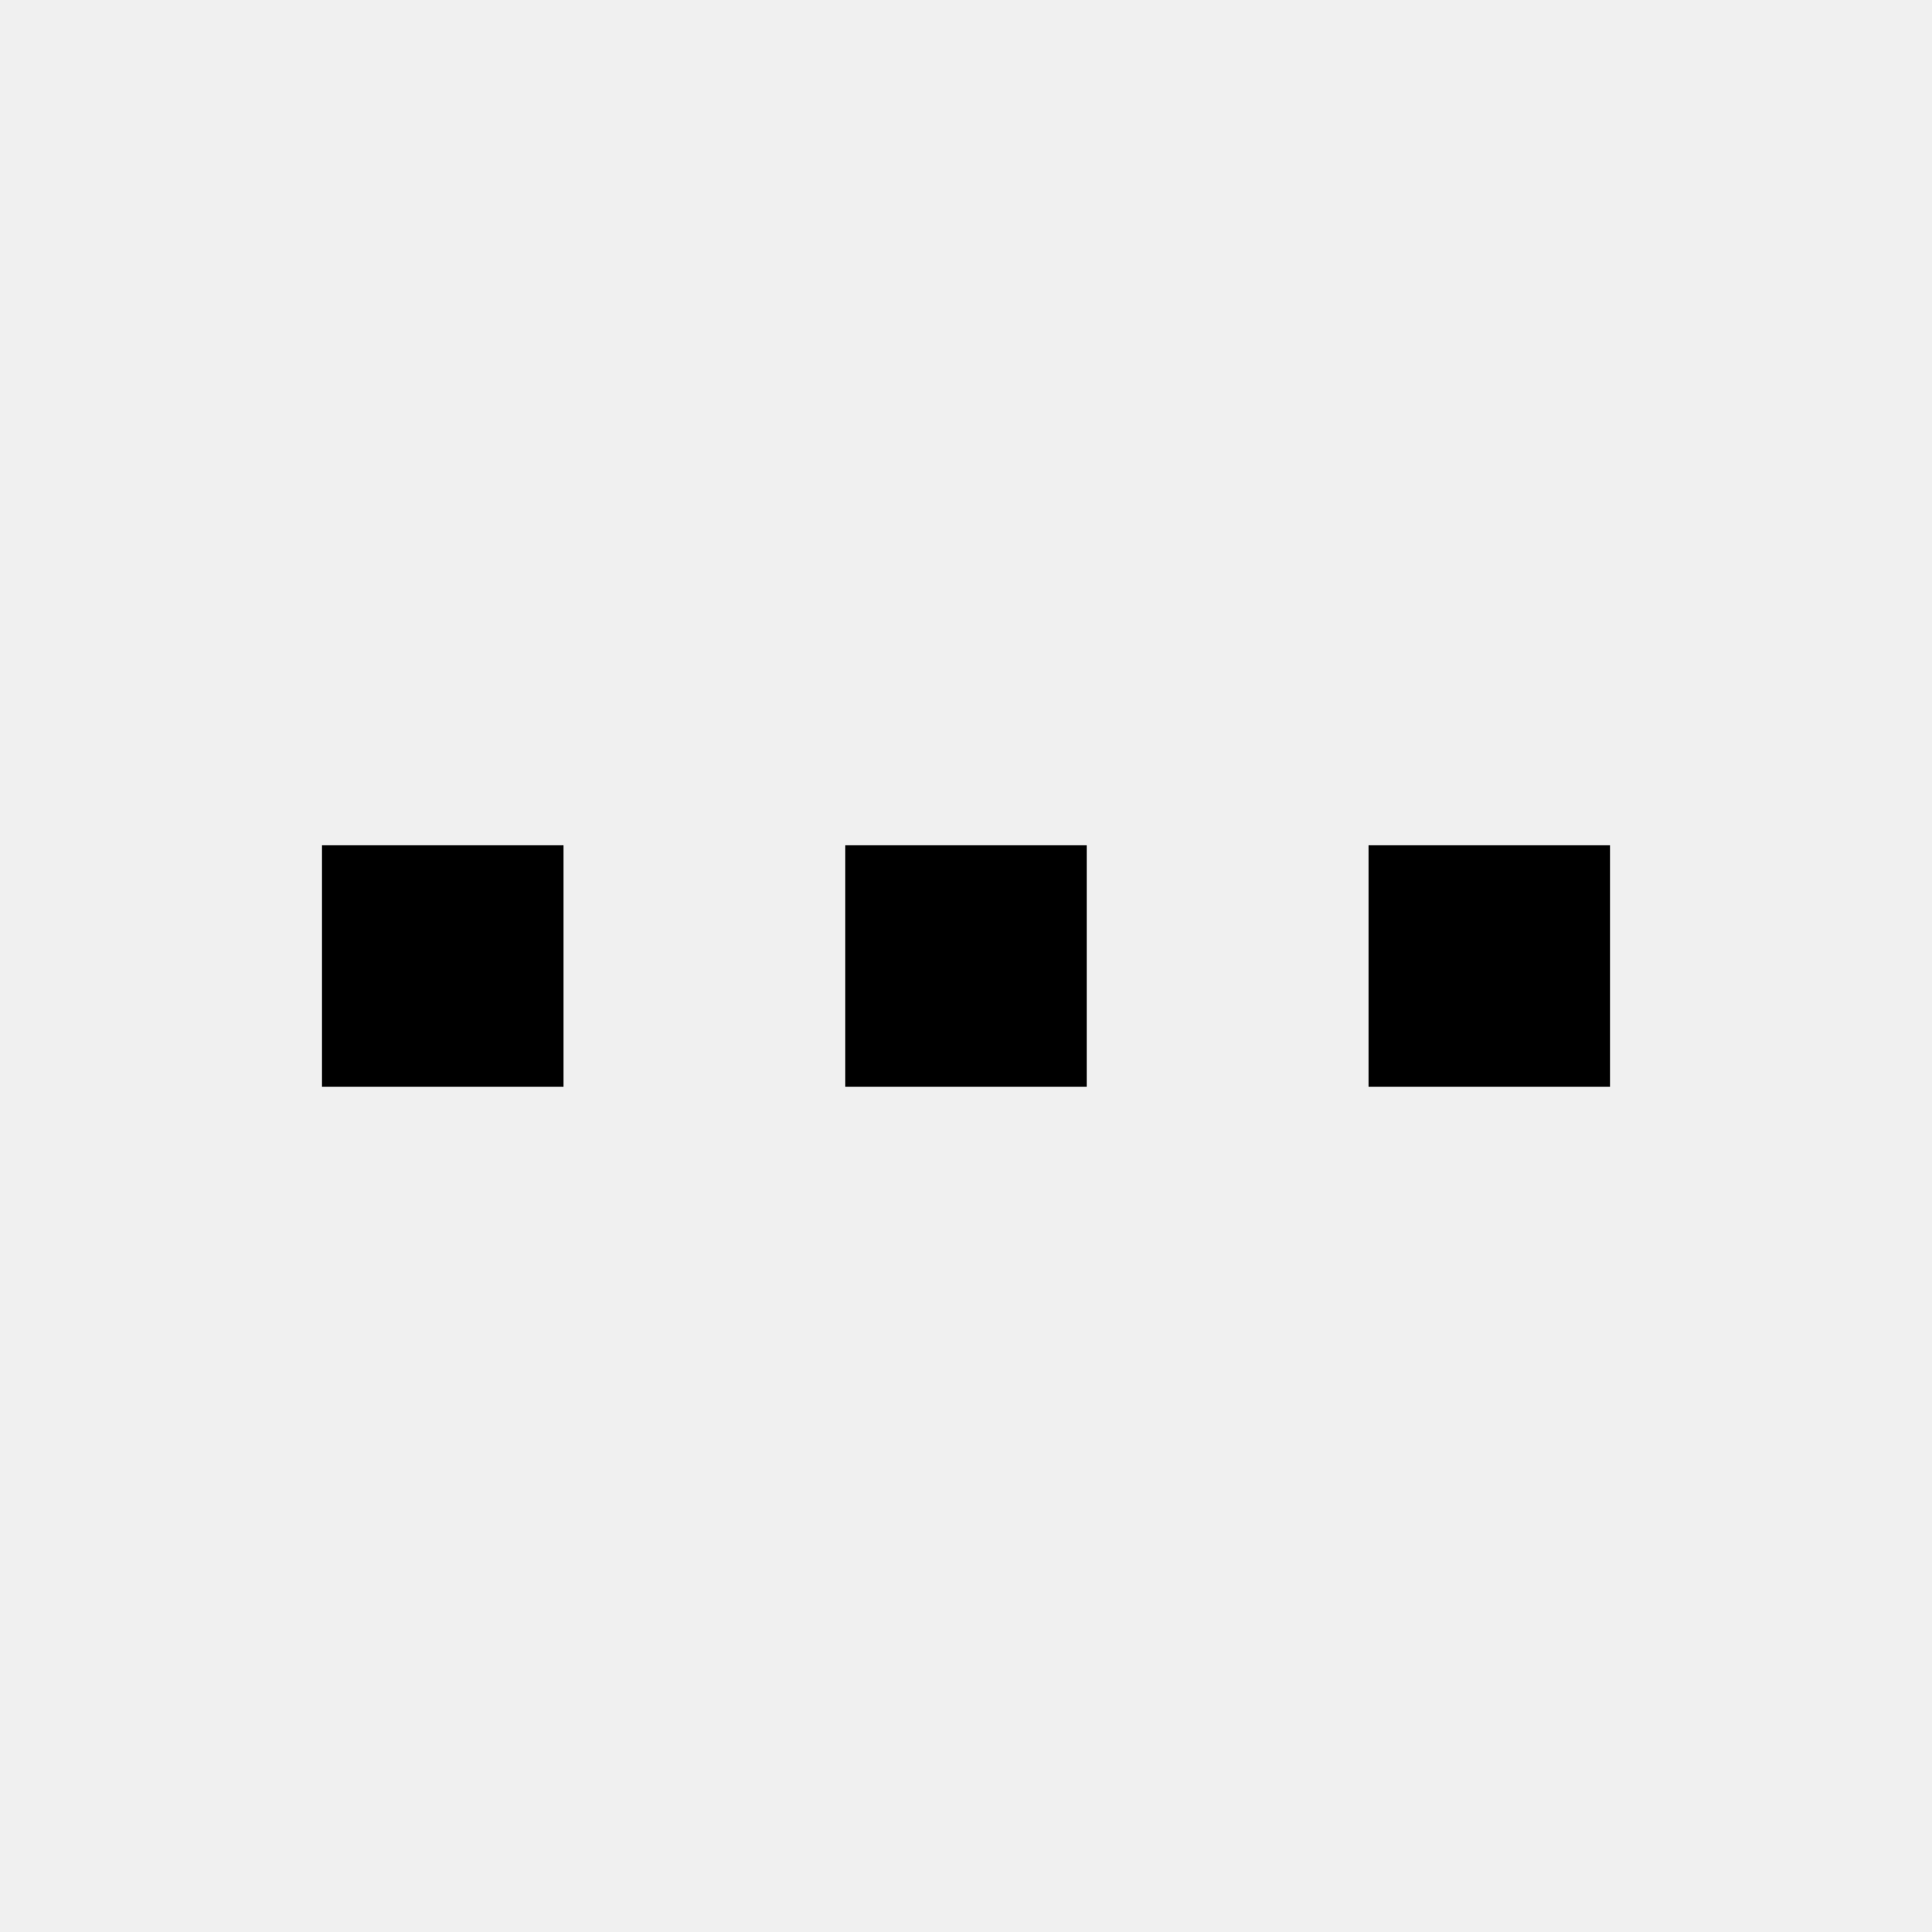
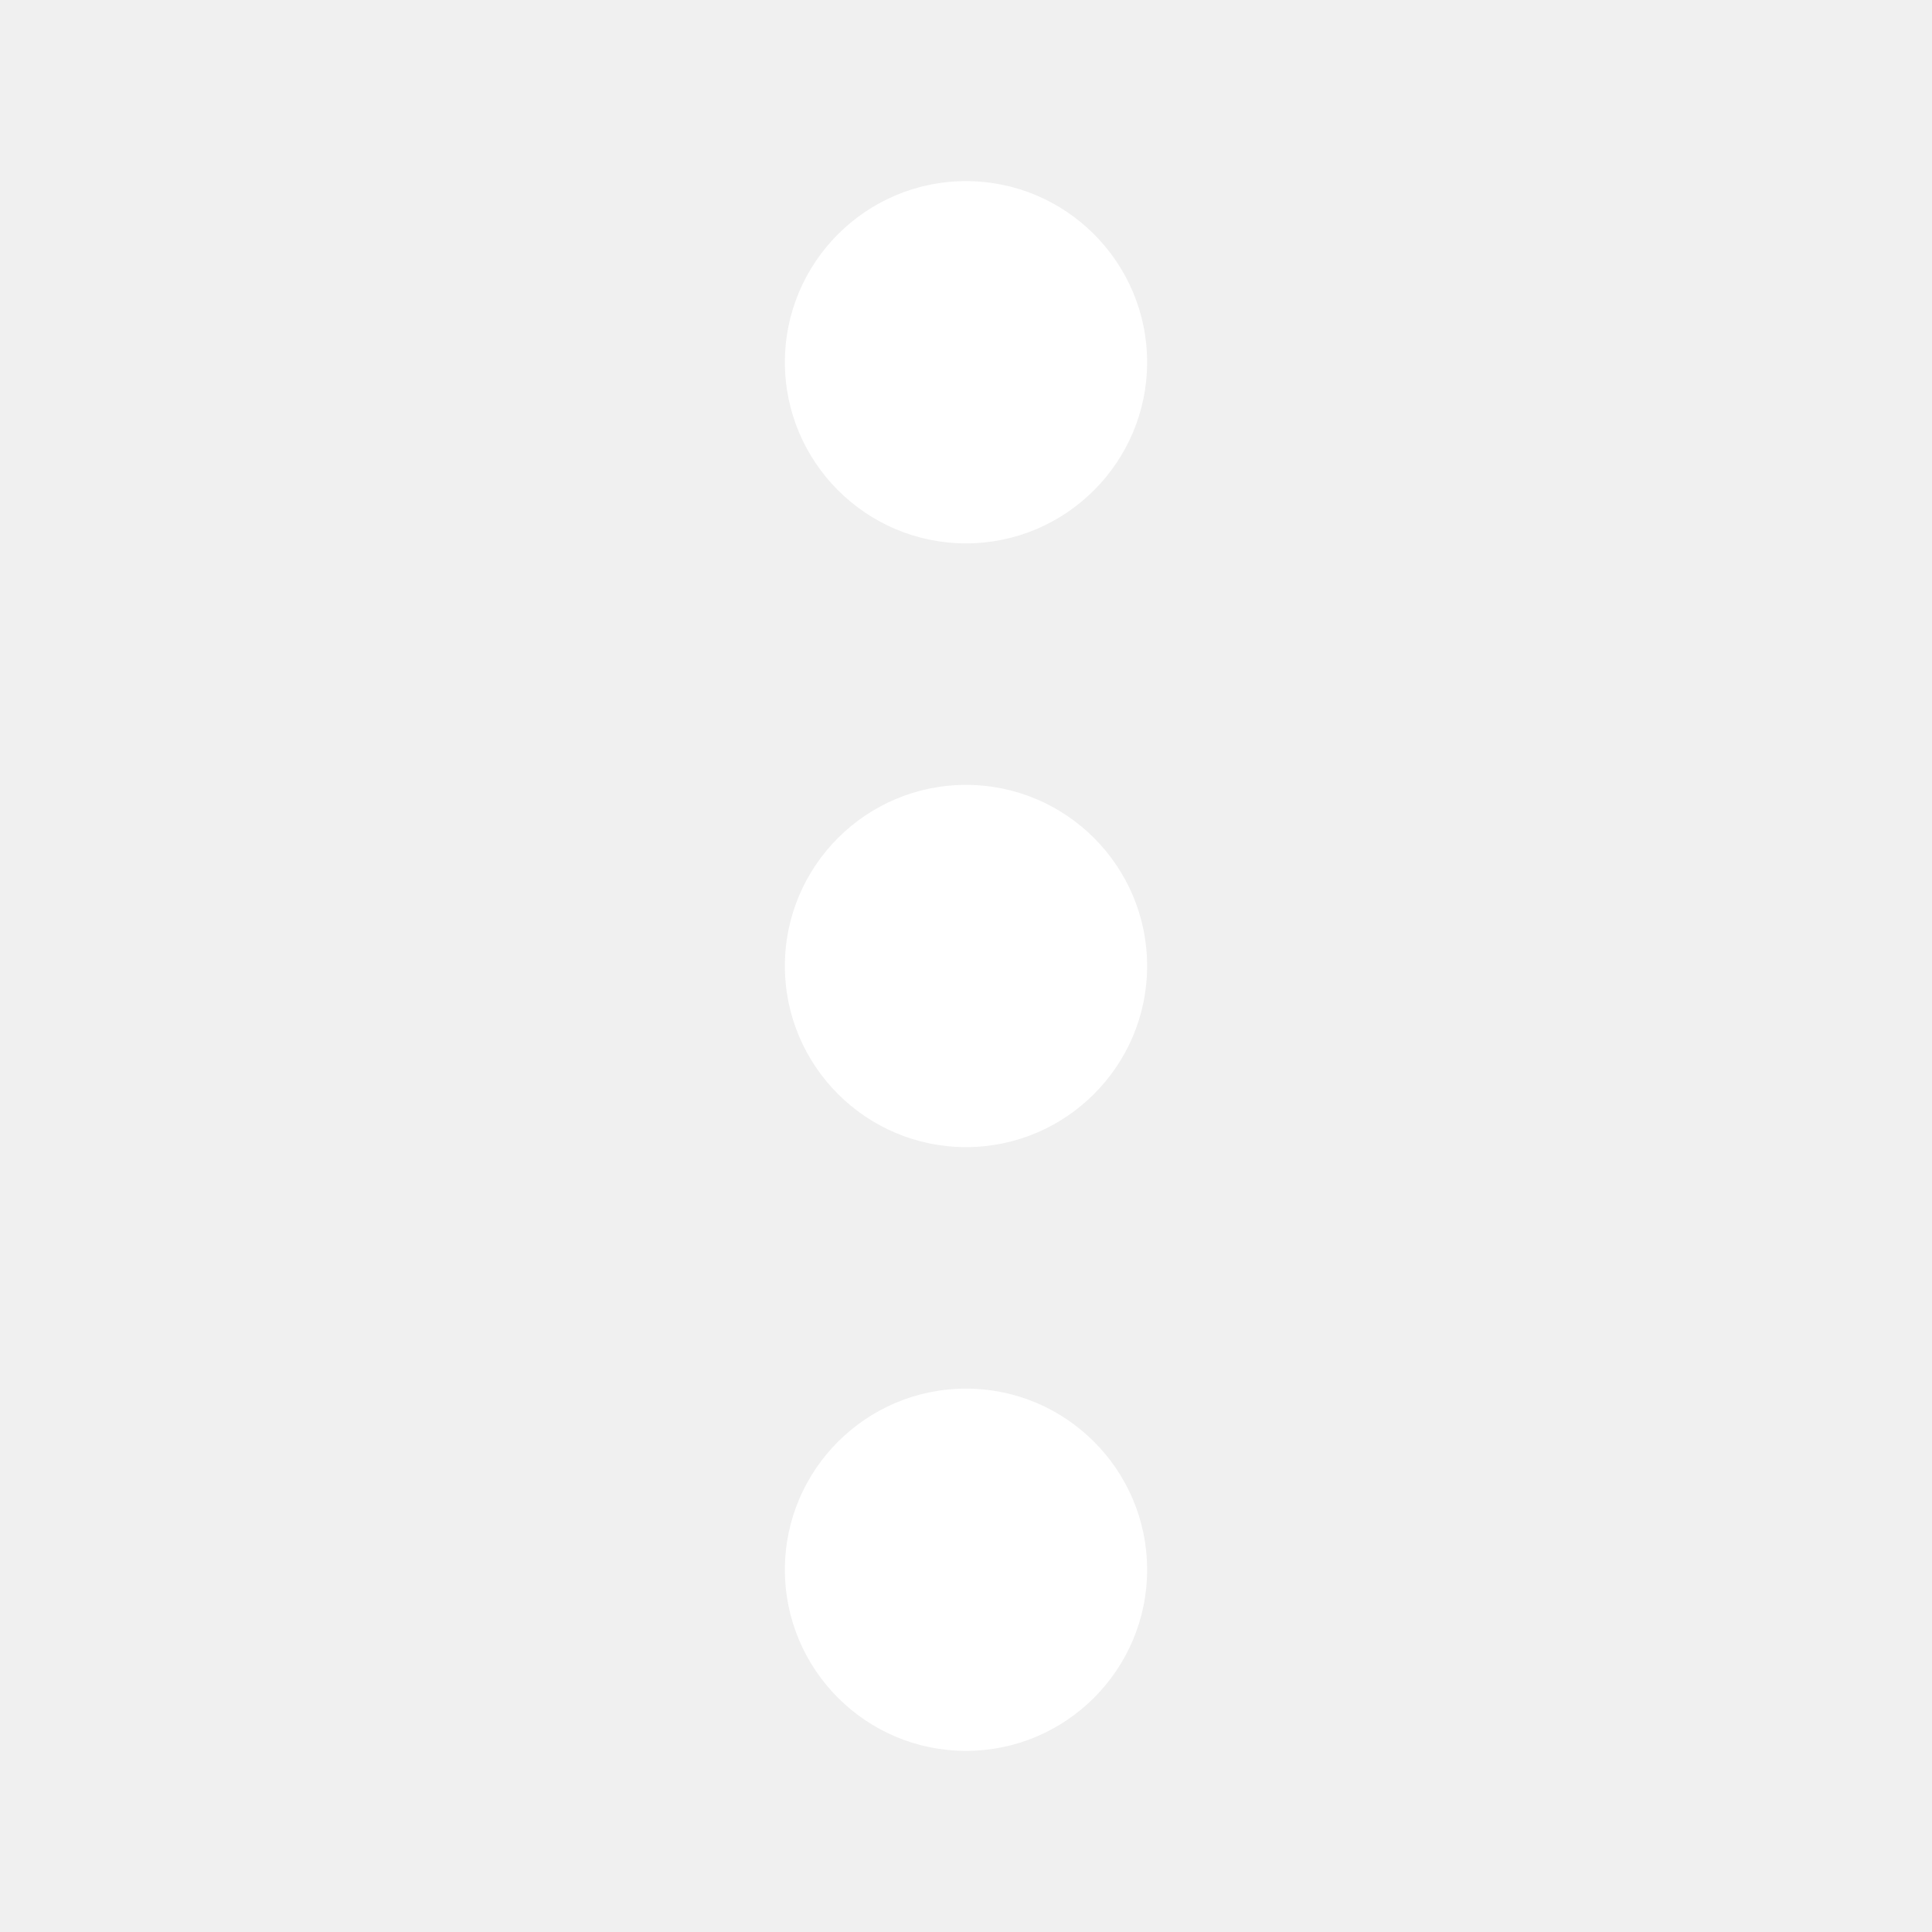
- <svg xmlns="http://www.w3.org/2000/svg" width="32" height="32" viewBox="0 0 32 32" fill="none">
-   <path d="M9.334 18V14H5.333V18H9.334ZM18 14V18H14V14H18ZM26.667 14V18H22.667V14H26.667Z" fill="black" />
+ <svg xmlns="http://www.w3.org/2000/svg" width="24" height="24" viewBox="0 0 24 24" fill="none">
+   <path d="M9.75 12C9.75 13.241 10.759 14.25 12 14.25C13.241 14.25 14.25 13.241 14.25 12C14.25 10.759 13.241 9.75 12 9.75C10.759 9.75 9.75 10.759 9.75 12ZM9.75 19.5C9.75 20.741 10.759 21.75 12 21.75C13.241 21.75 14.25 20.741 14.25 19.5C14.25 18.259 13.241 17.25 12 17.25C10.759 17.25 9.75 18.259 9.75 19.5ZM9.75 4.5C9.75 5.74 10.759 6.75 12 6.75C13.241 6.75 14.25 5.74 14.25 4.5C14.25 3.26 13.241 2.25 12 2.25C10.759 2.25 9.75 3.26 9.75 4.5Z" fill="white" />
</svg>
